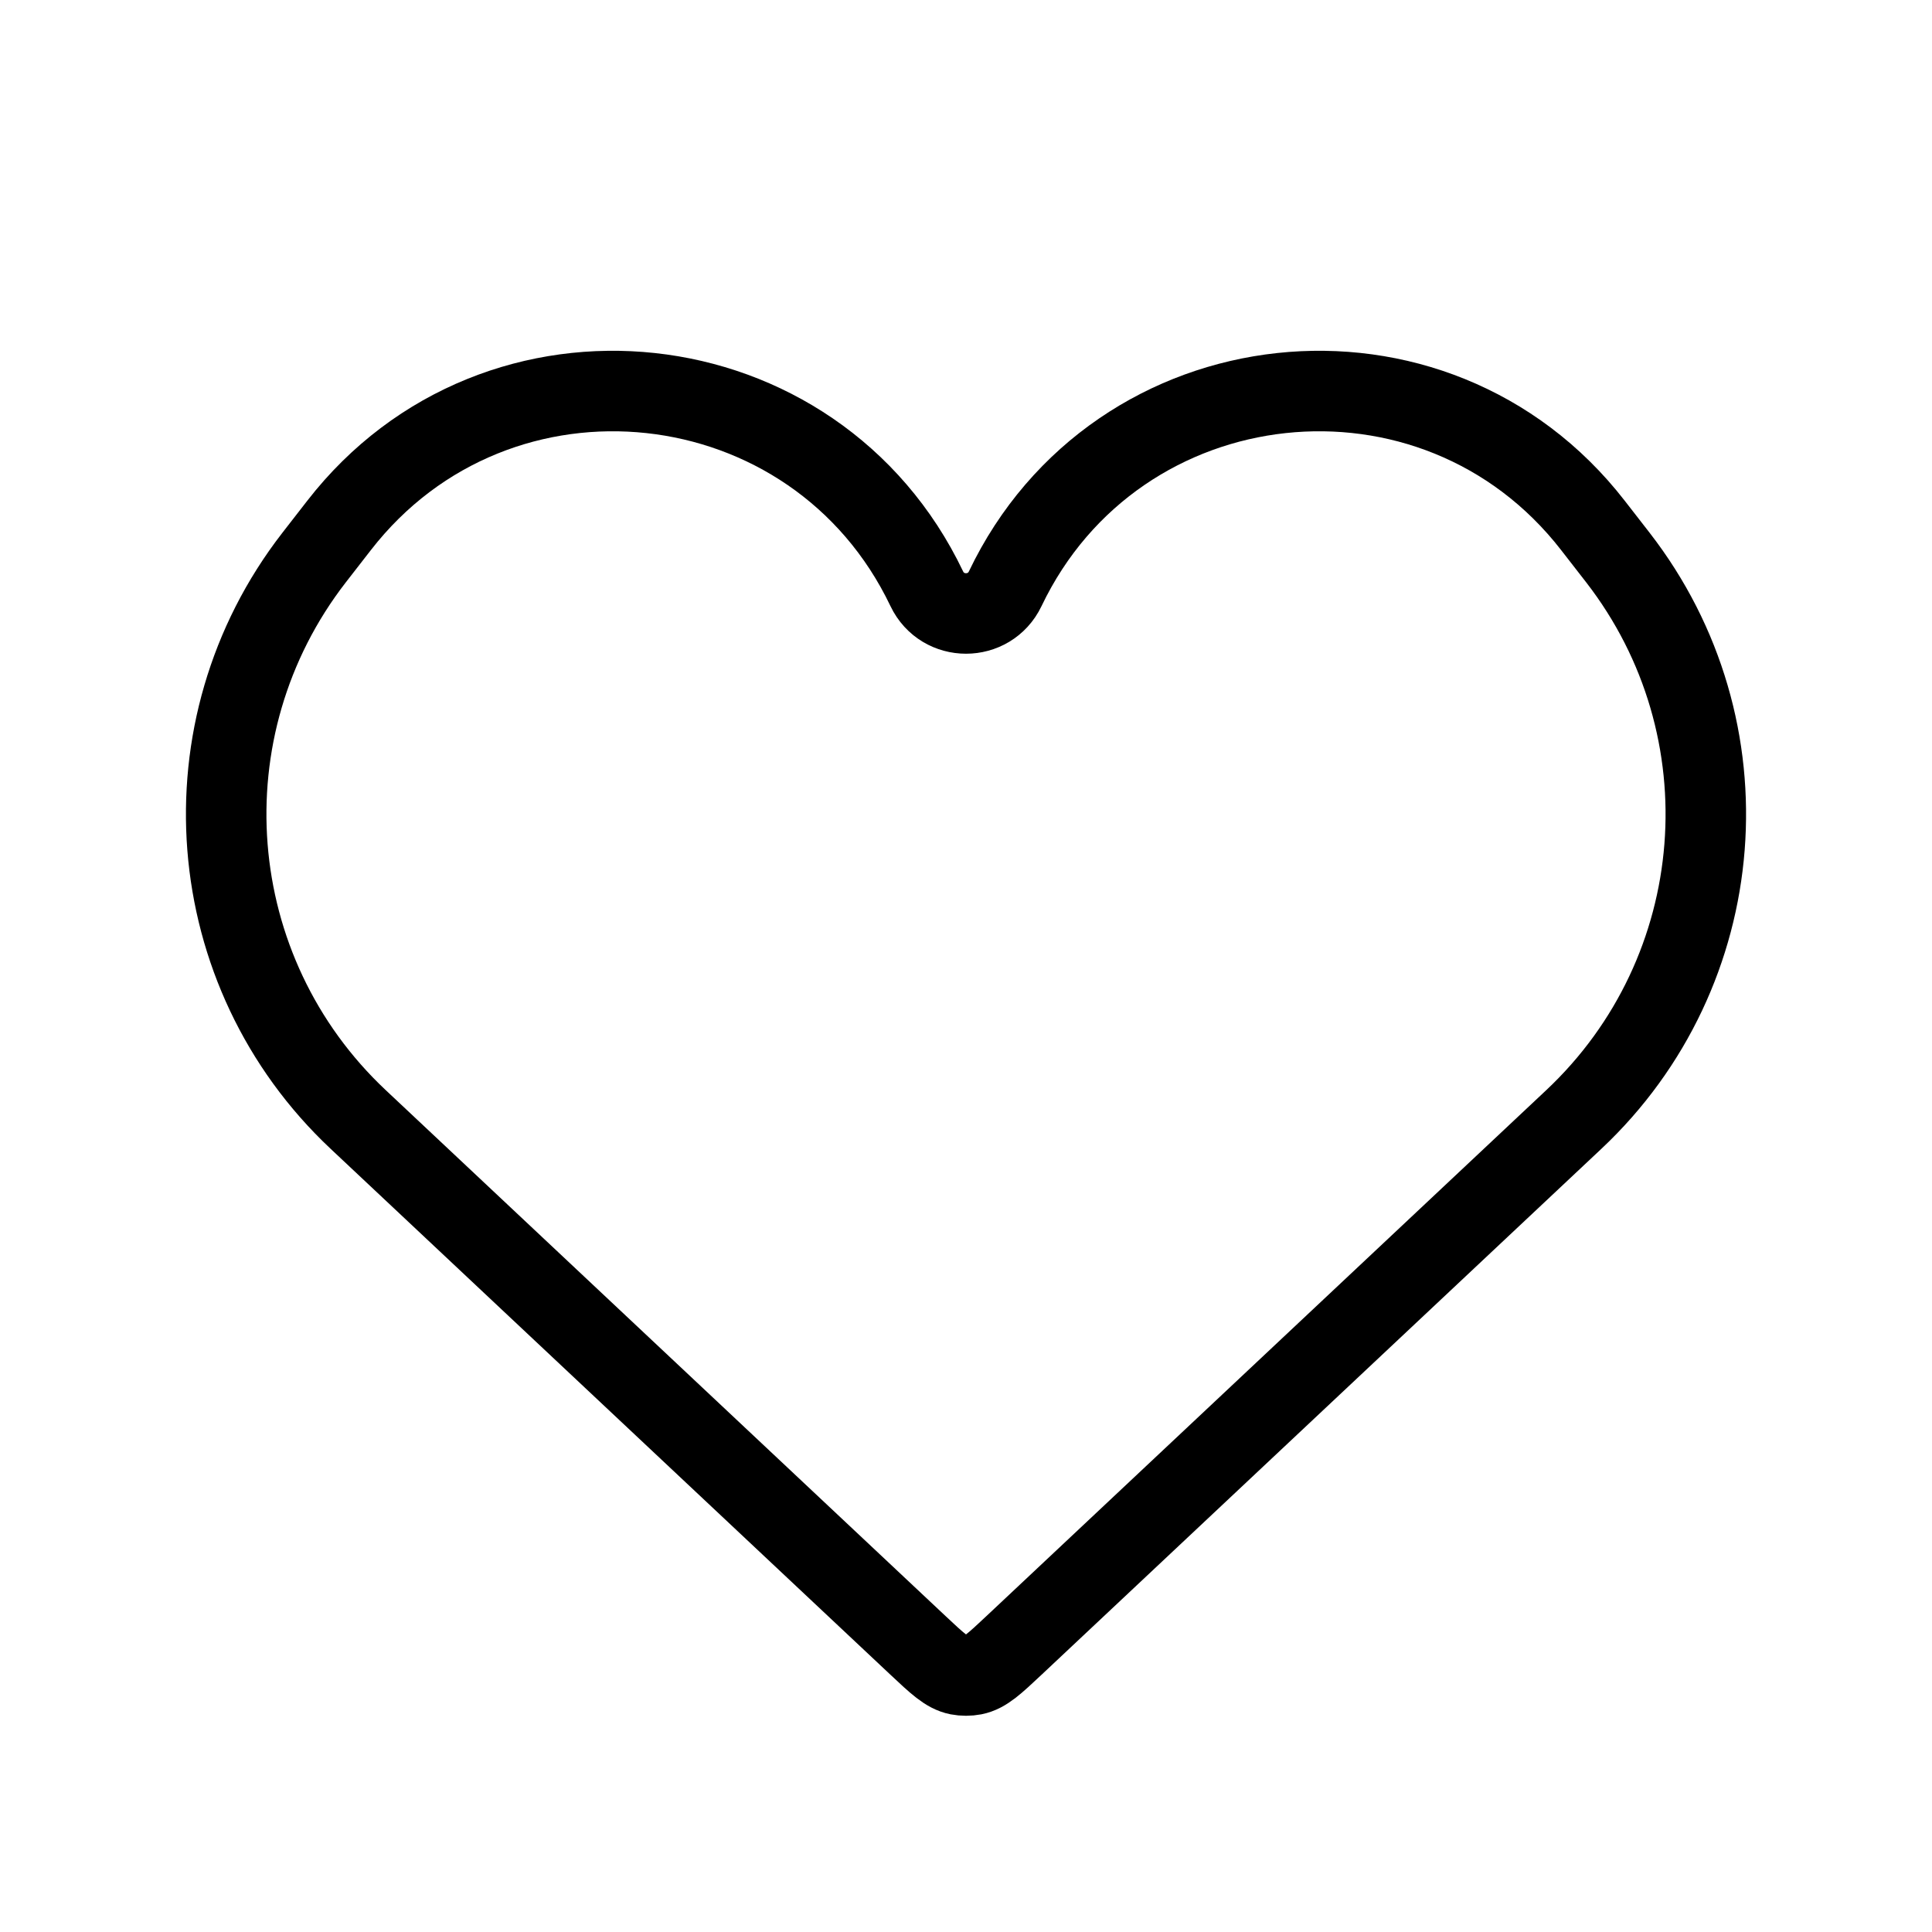
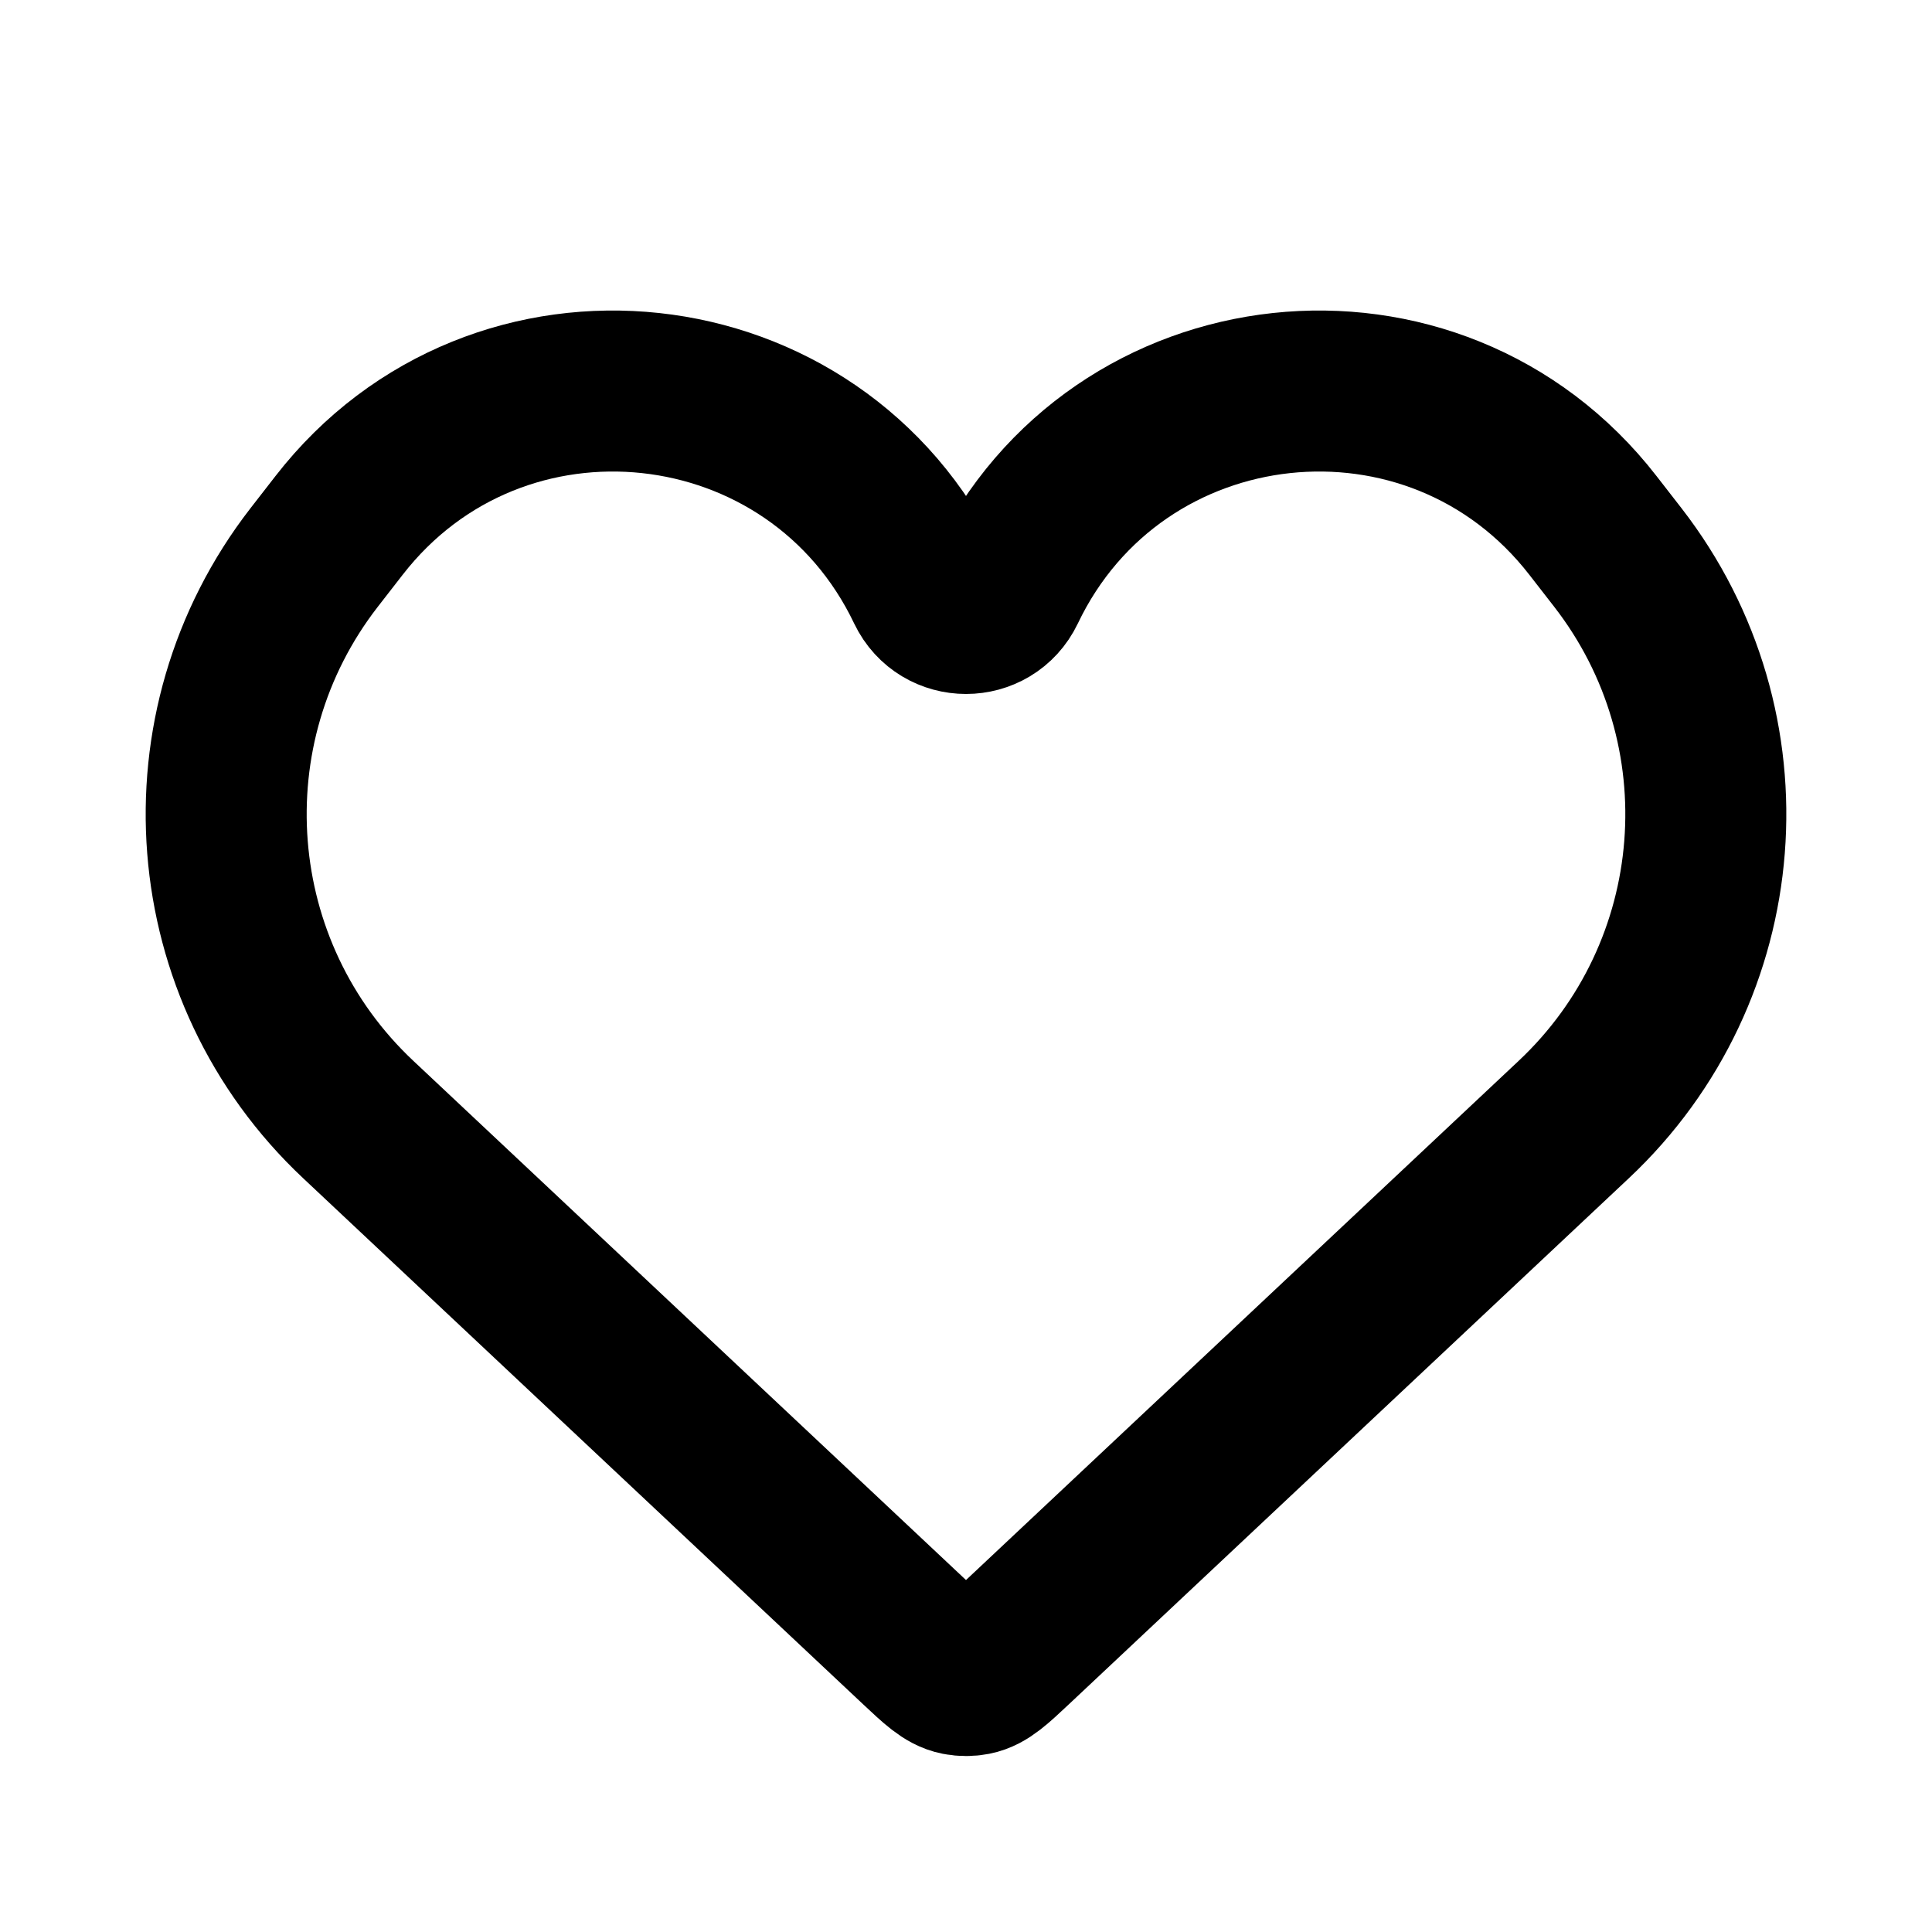
- <svg xmlns="http://www.w3.org/2000/svg" viewBox="0 0 24 24" stroke="currentColor" fill="none">
+ <svg xmlns="http://www.w3.org/2000/svg" viewBox="0 0 24 24" stroke="currentColor" fill="none" stroke-width="2">
  <path d="M4.451 13.908L11.403 20.439C11.643 20.664 11.762 20.777 11.904 20.805C11.967 20.817 12.033 20.817 12.096 20.805C12.238 20.777 12.357 20.664 12.597 20.439L19.549 13.908C21.506 12.071 21.743 9.047 20.098 6.926L19.788 6.527C17.82 3.991 13.87 4.416 12.487 7.314C12.291 7.723 11.709 7.723 11.513 7.314C10.13 4.416 6.18 3.991 4.212 6.527L3.902 6.926C2.257 9.047 2.494 12.071 4.451 13.908Z" />
</svg>
